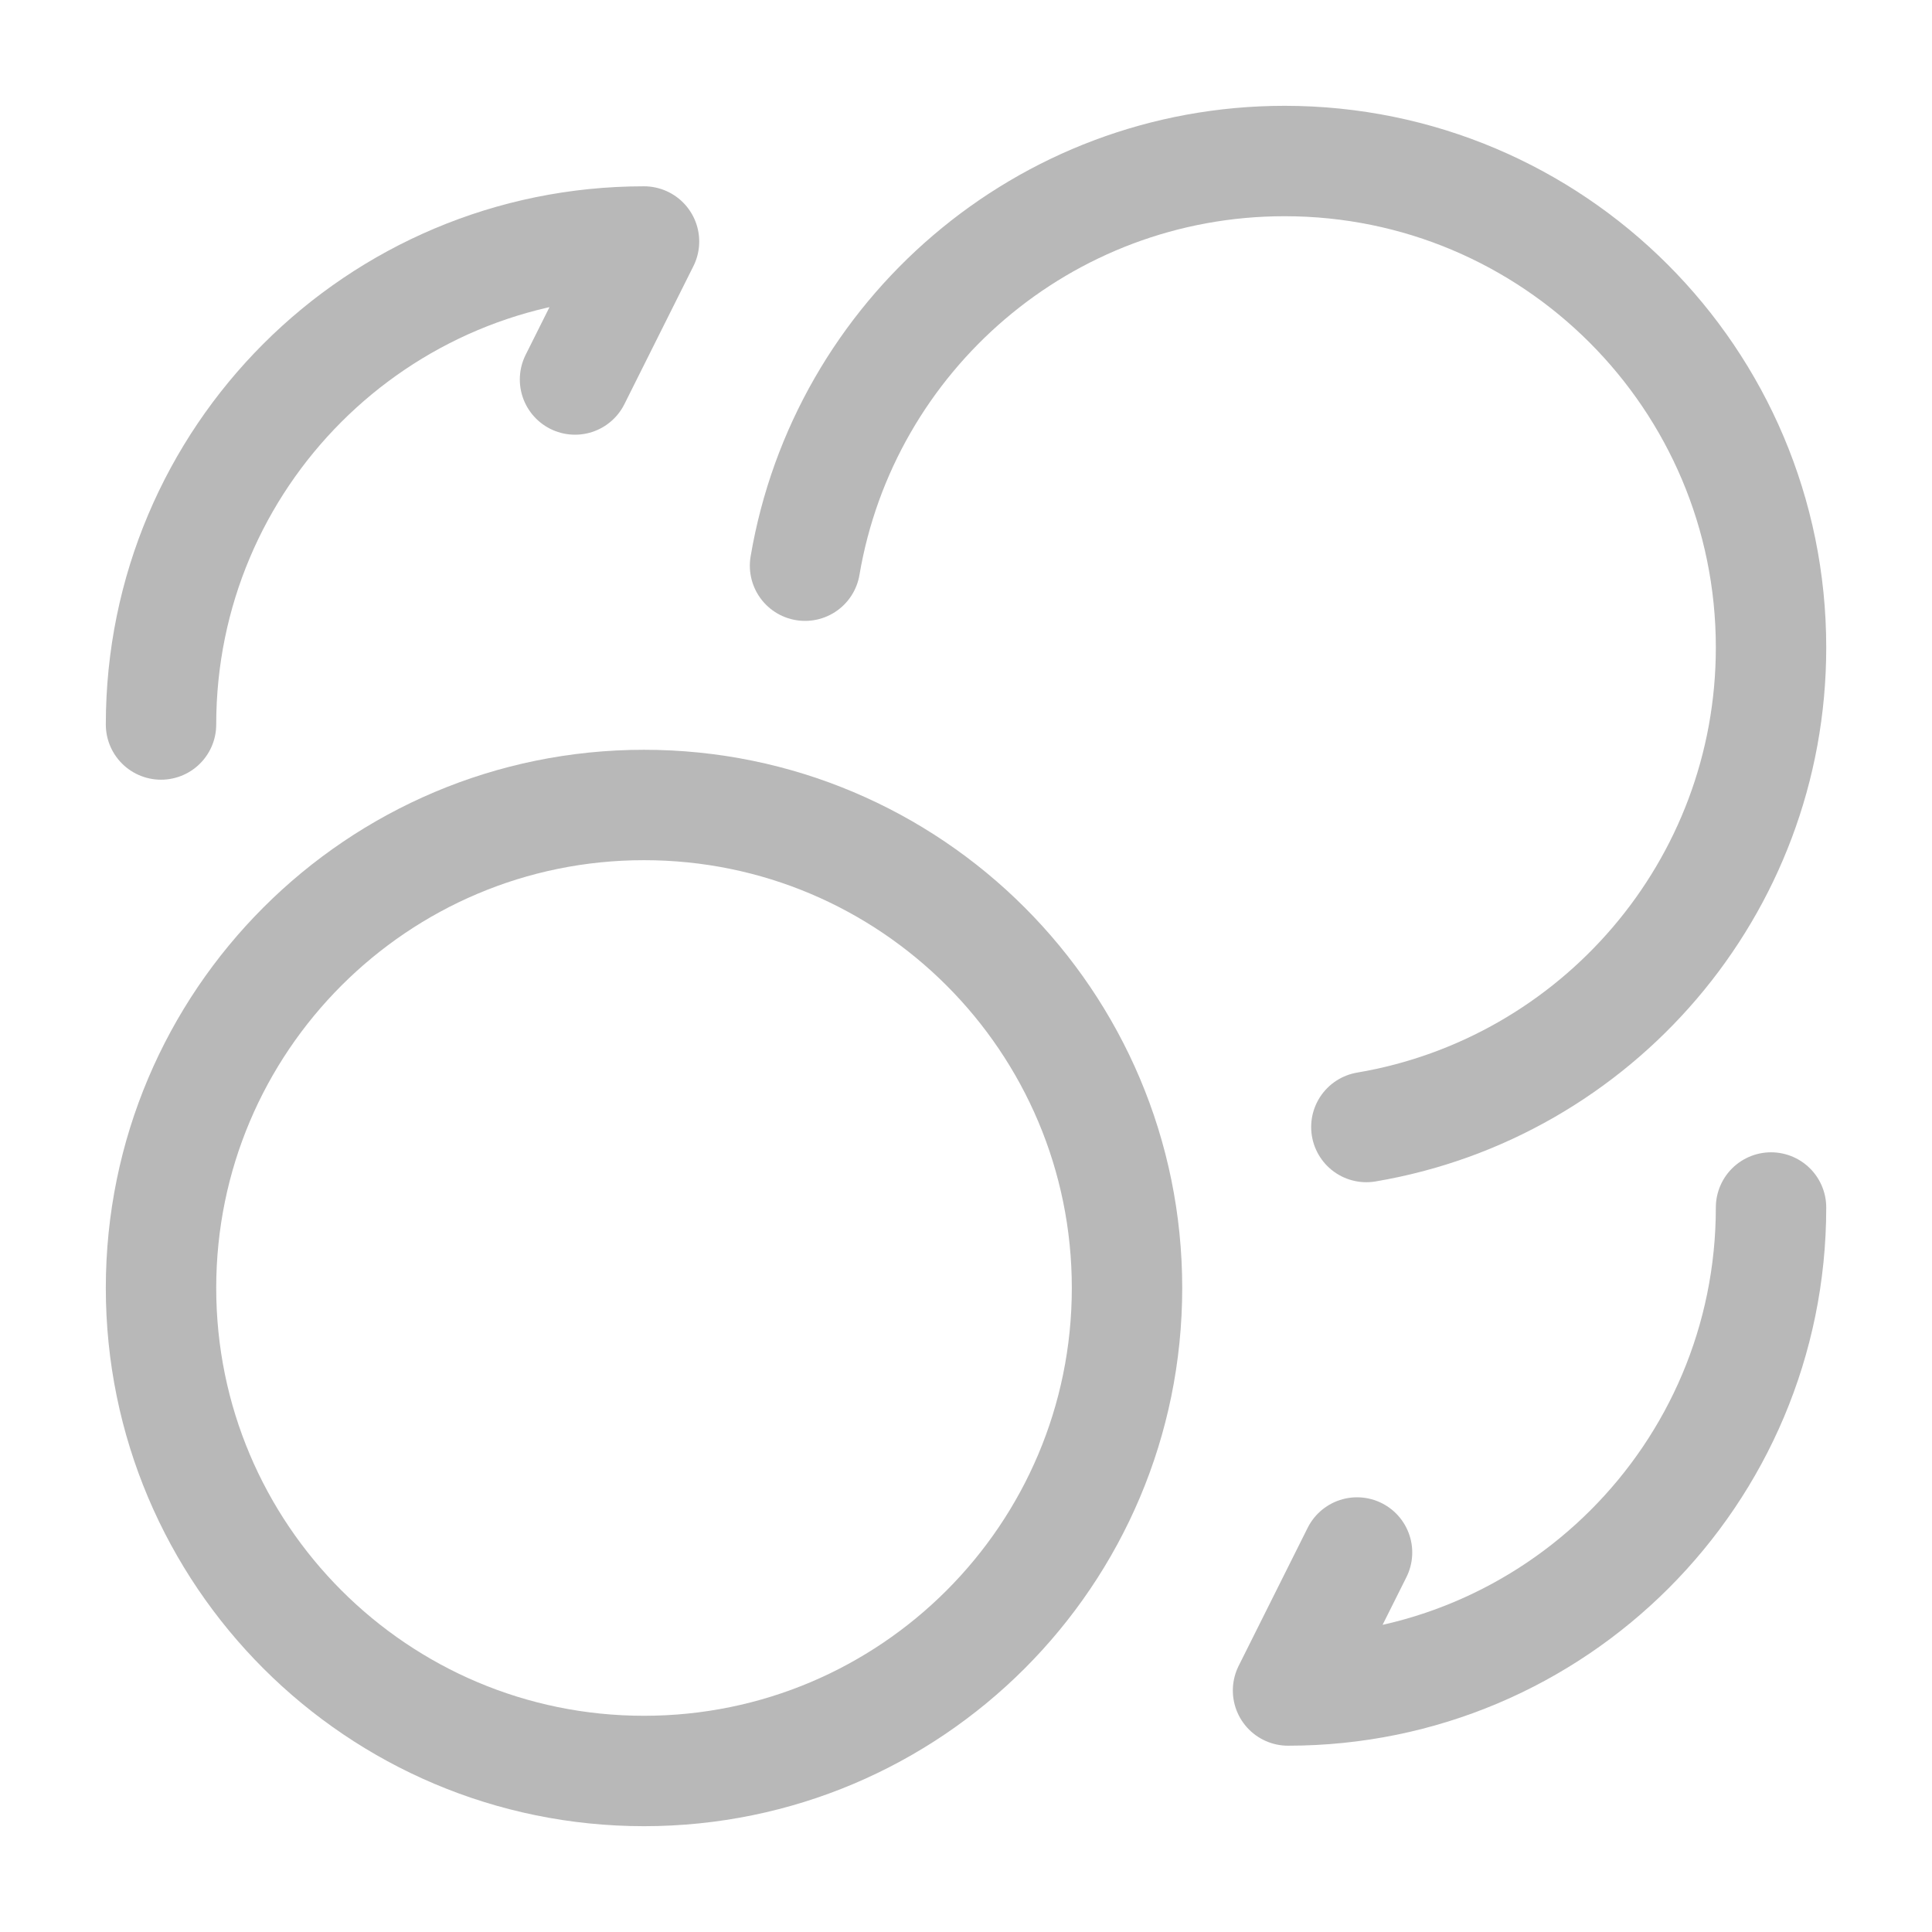
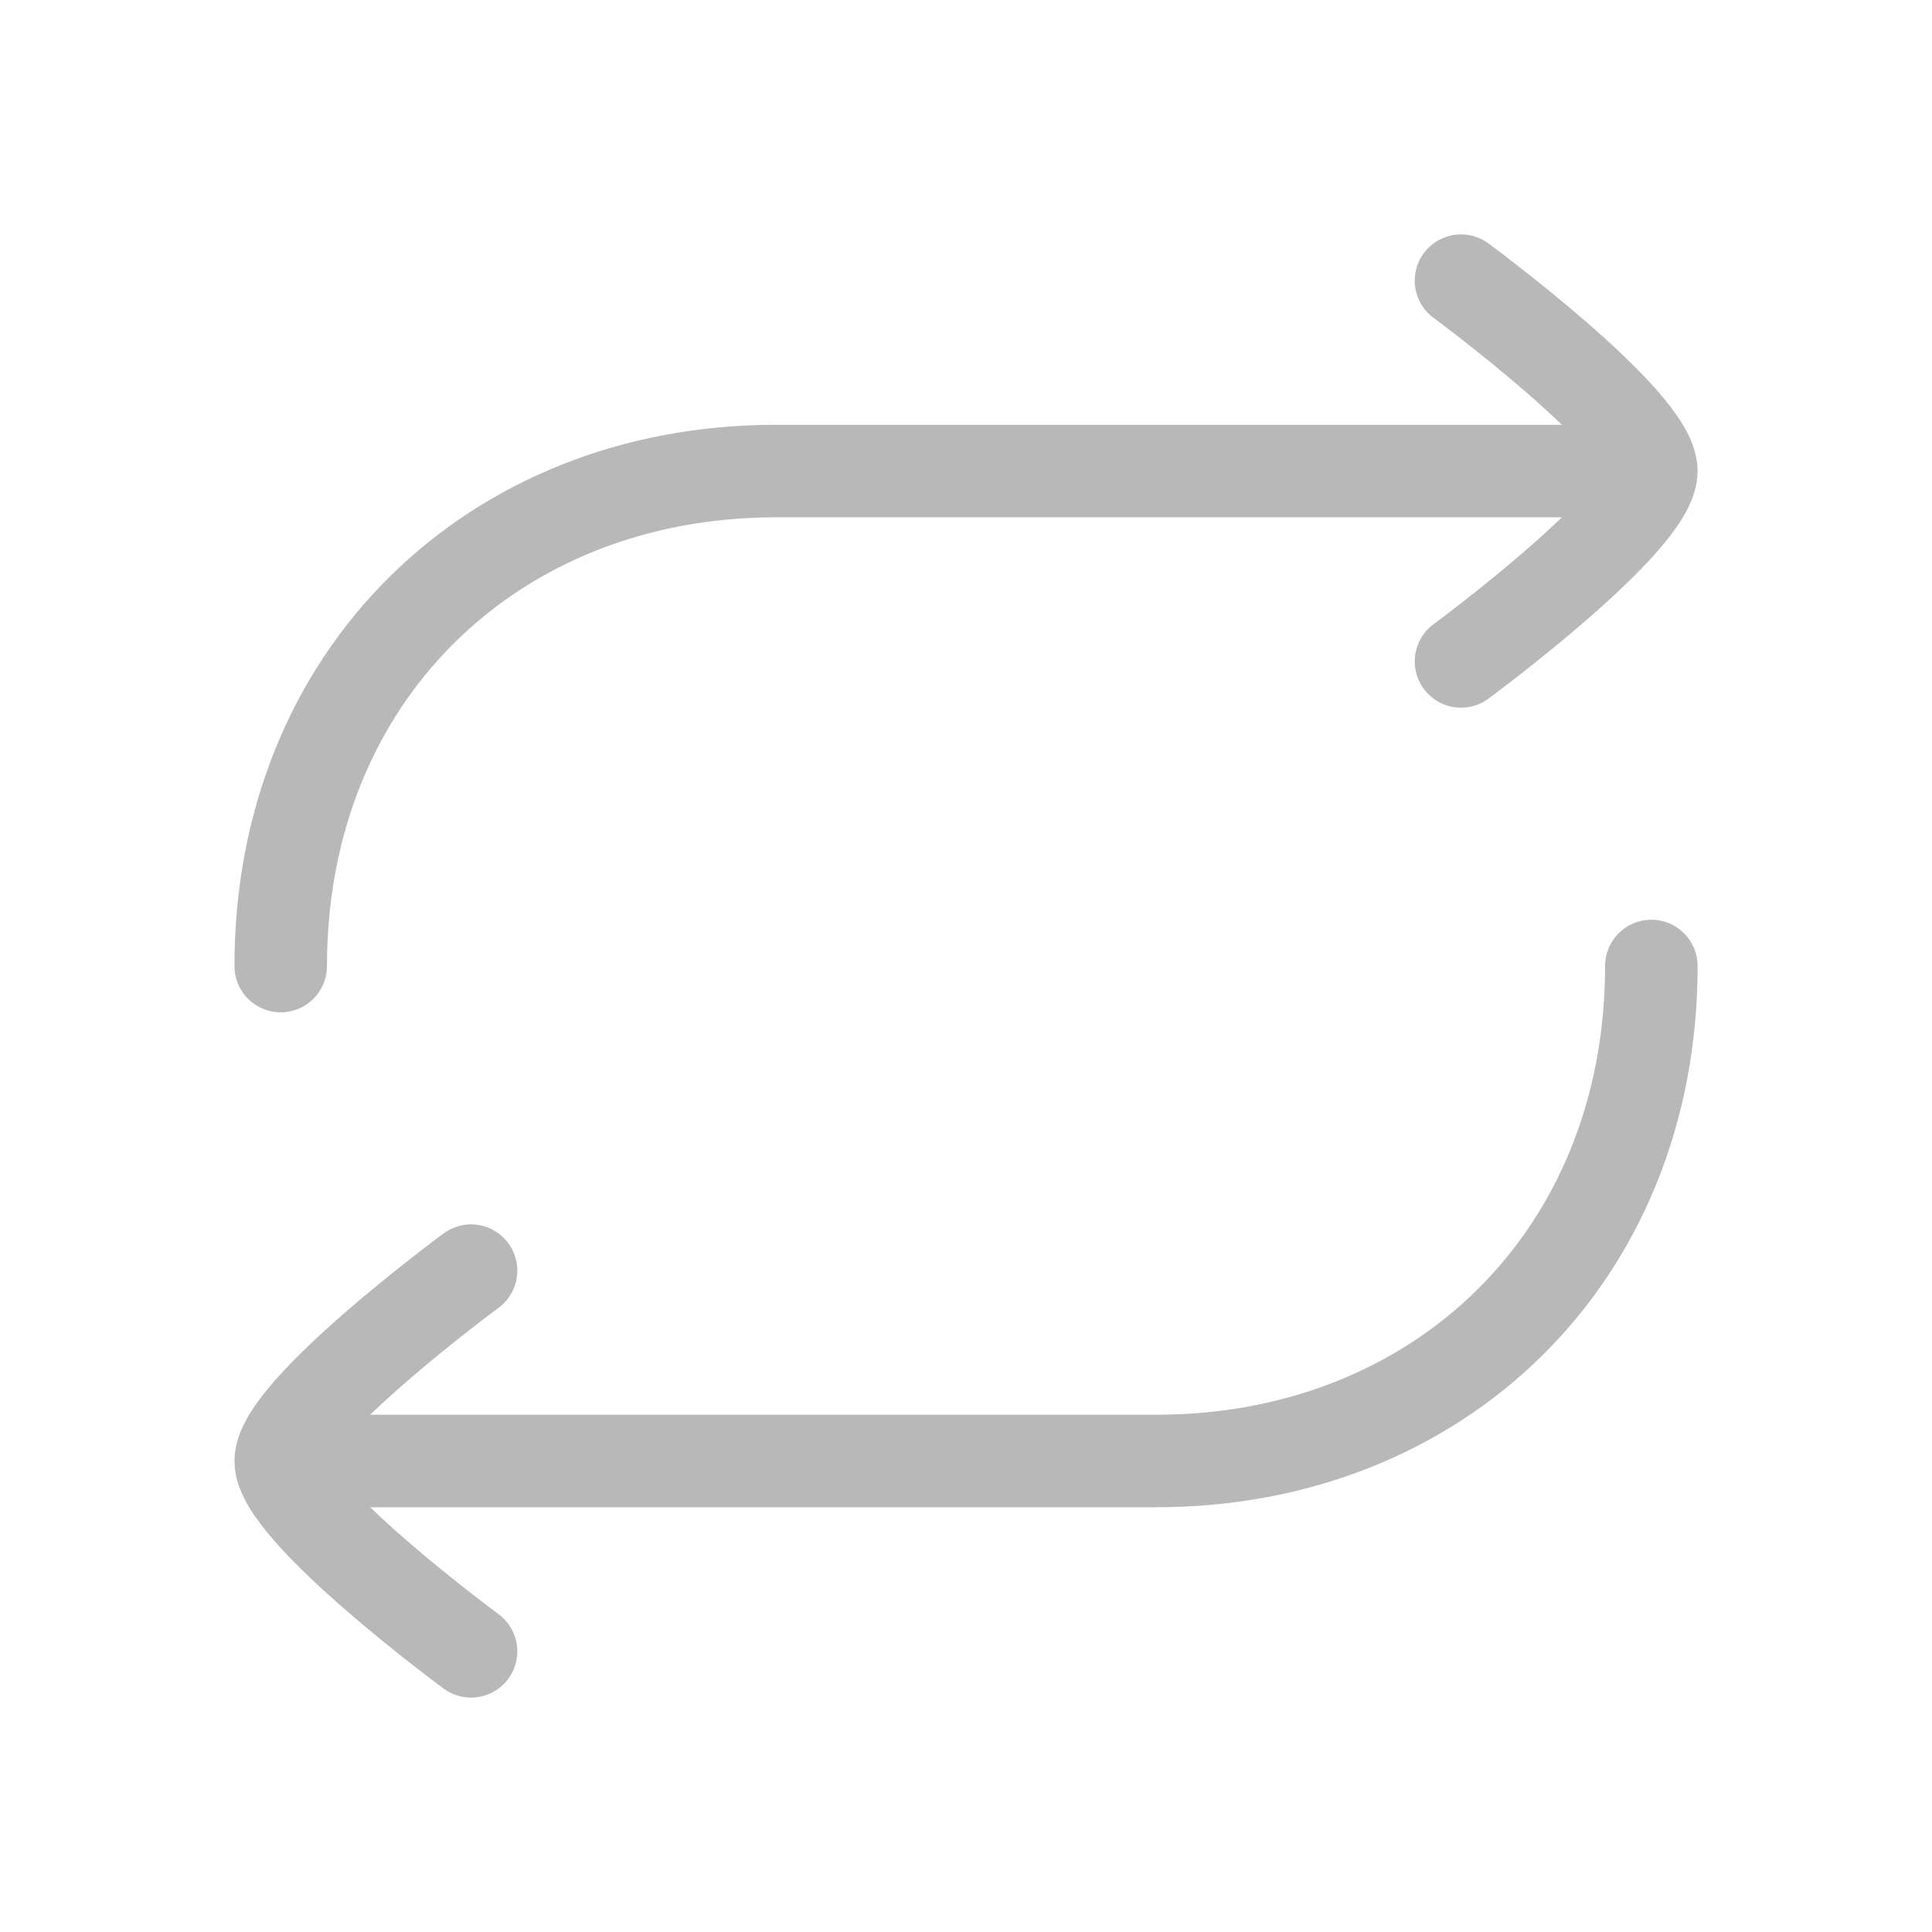
- <svg xmlns="http://www.w3.org/2000/svg" width="35" height="35" viewBox="0 0 35 35" fill="none">
-   <path d="M14.584 10.248C15.288 6.086 18.91 2.917 23.272 2.917C28.139 2.917 32.084 6.862 32.084 11.729C32.084 16.091 28.915 19.713 24.753 20.417" stroke="#B8B8B8" stroke-width="2" stroke-linecap="round" stroke-linejoin="round" />
-   <path d="M11.667 32.083C16.5 32.083 20.417 28.166 20.417 23.333C20.417 18.5 16.5 14.583 11.667 14.583C6.835 14.583 2.917 18.5 2.917 23.333C2.917 28.166 6.835 32.083 11.667 32.083Z" stroke="#B8B8B8" stroke-width="2" stroke-linecap="round" stroke-linejoin="round" />
-   <path d="M2.917 13.125C2.917 8.287 6.83 4.375 11.667 4.375L10.417 6.875" stroke="#B8B8B8" stroke-width="2" stroke-linecap="round" stroke-linejoin="round" />
-   <path d="M32.084 21.875C32.084 26.712 28.171 30.625 23.334 30.625L24.584 28.125" stroke="#B8B8B8" stroke-width="2" stroke-linecap="round" stroke-linejoin="round" />
+ <svg xmlns="http://www.w3.org/2000/svg" width="34" height="34" viewBox="0 0 34 34" fill="none">
+   <path d="M28.392 8.29H13.651C8.675 8.29 4.94 11.888 4.94 17.001" stroke="#B8B8B8" stroke-width="1.628" stroke-linecap="round" stroke-linejoin="round" />
+   <path d="M5.609 25.711H20.35C25.326 25.711 29.061 22.113 29.061 17" stroke="#B8B8B8" stroke-width="1.628" stroke-linecap="round" stroke-linejoin="round" />
+   <path d="M25.711 4.939C25.711 4.939 29.061 7.407 29.061 8.29C29.061 9.173 25.711 11.64 25.711 11.64" stroke="#B8B8B8" stroke-width="1.628" stroke-linecap="round" stroke-linejoin="round" />
+   <path d="M8.29 22.361C8.29 22.361 4.94 24.828 4.94 25.711C4.94 26.594 8.29 29.061 8.29 29.061" stroke="#B8B8B8" stroke-width="1.628" stroke-linecap="round" stroke-linejoin="round" />
</svg>
